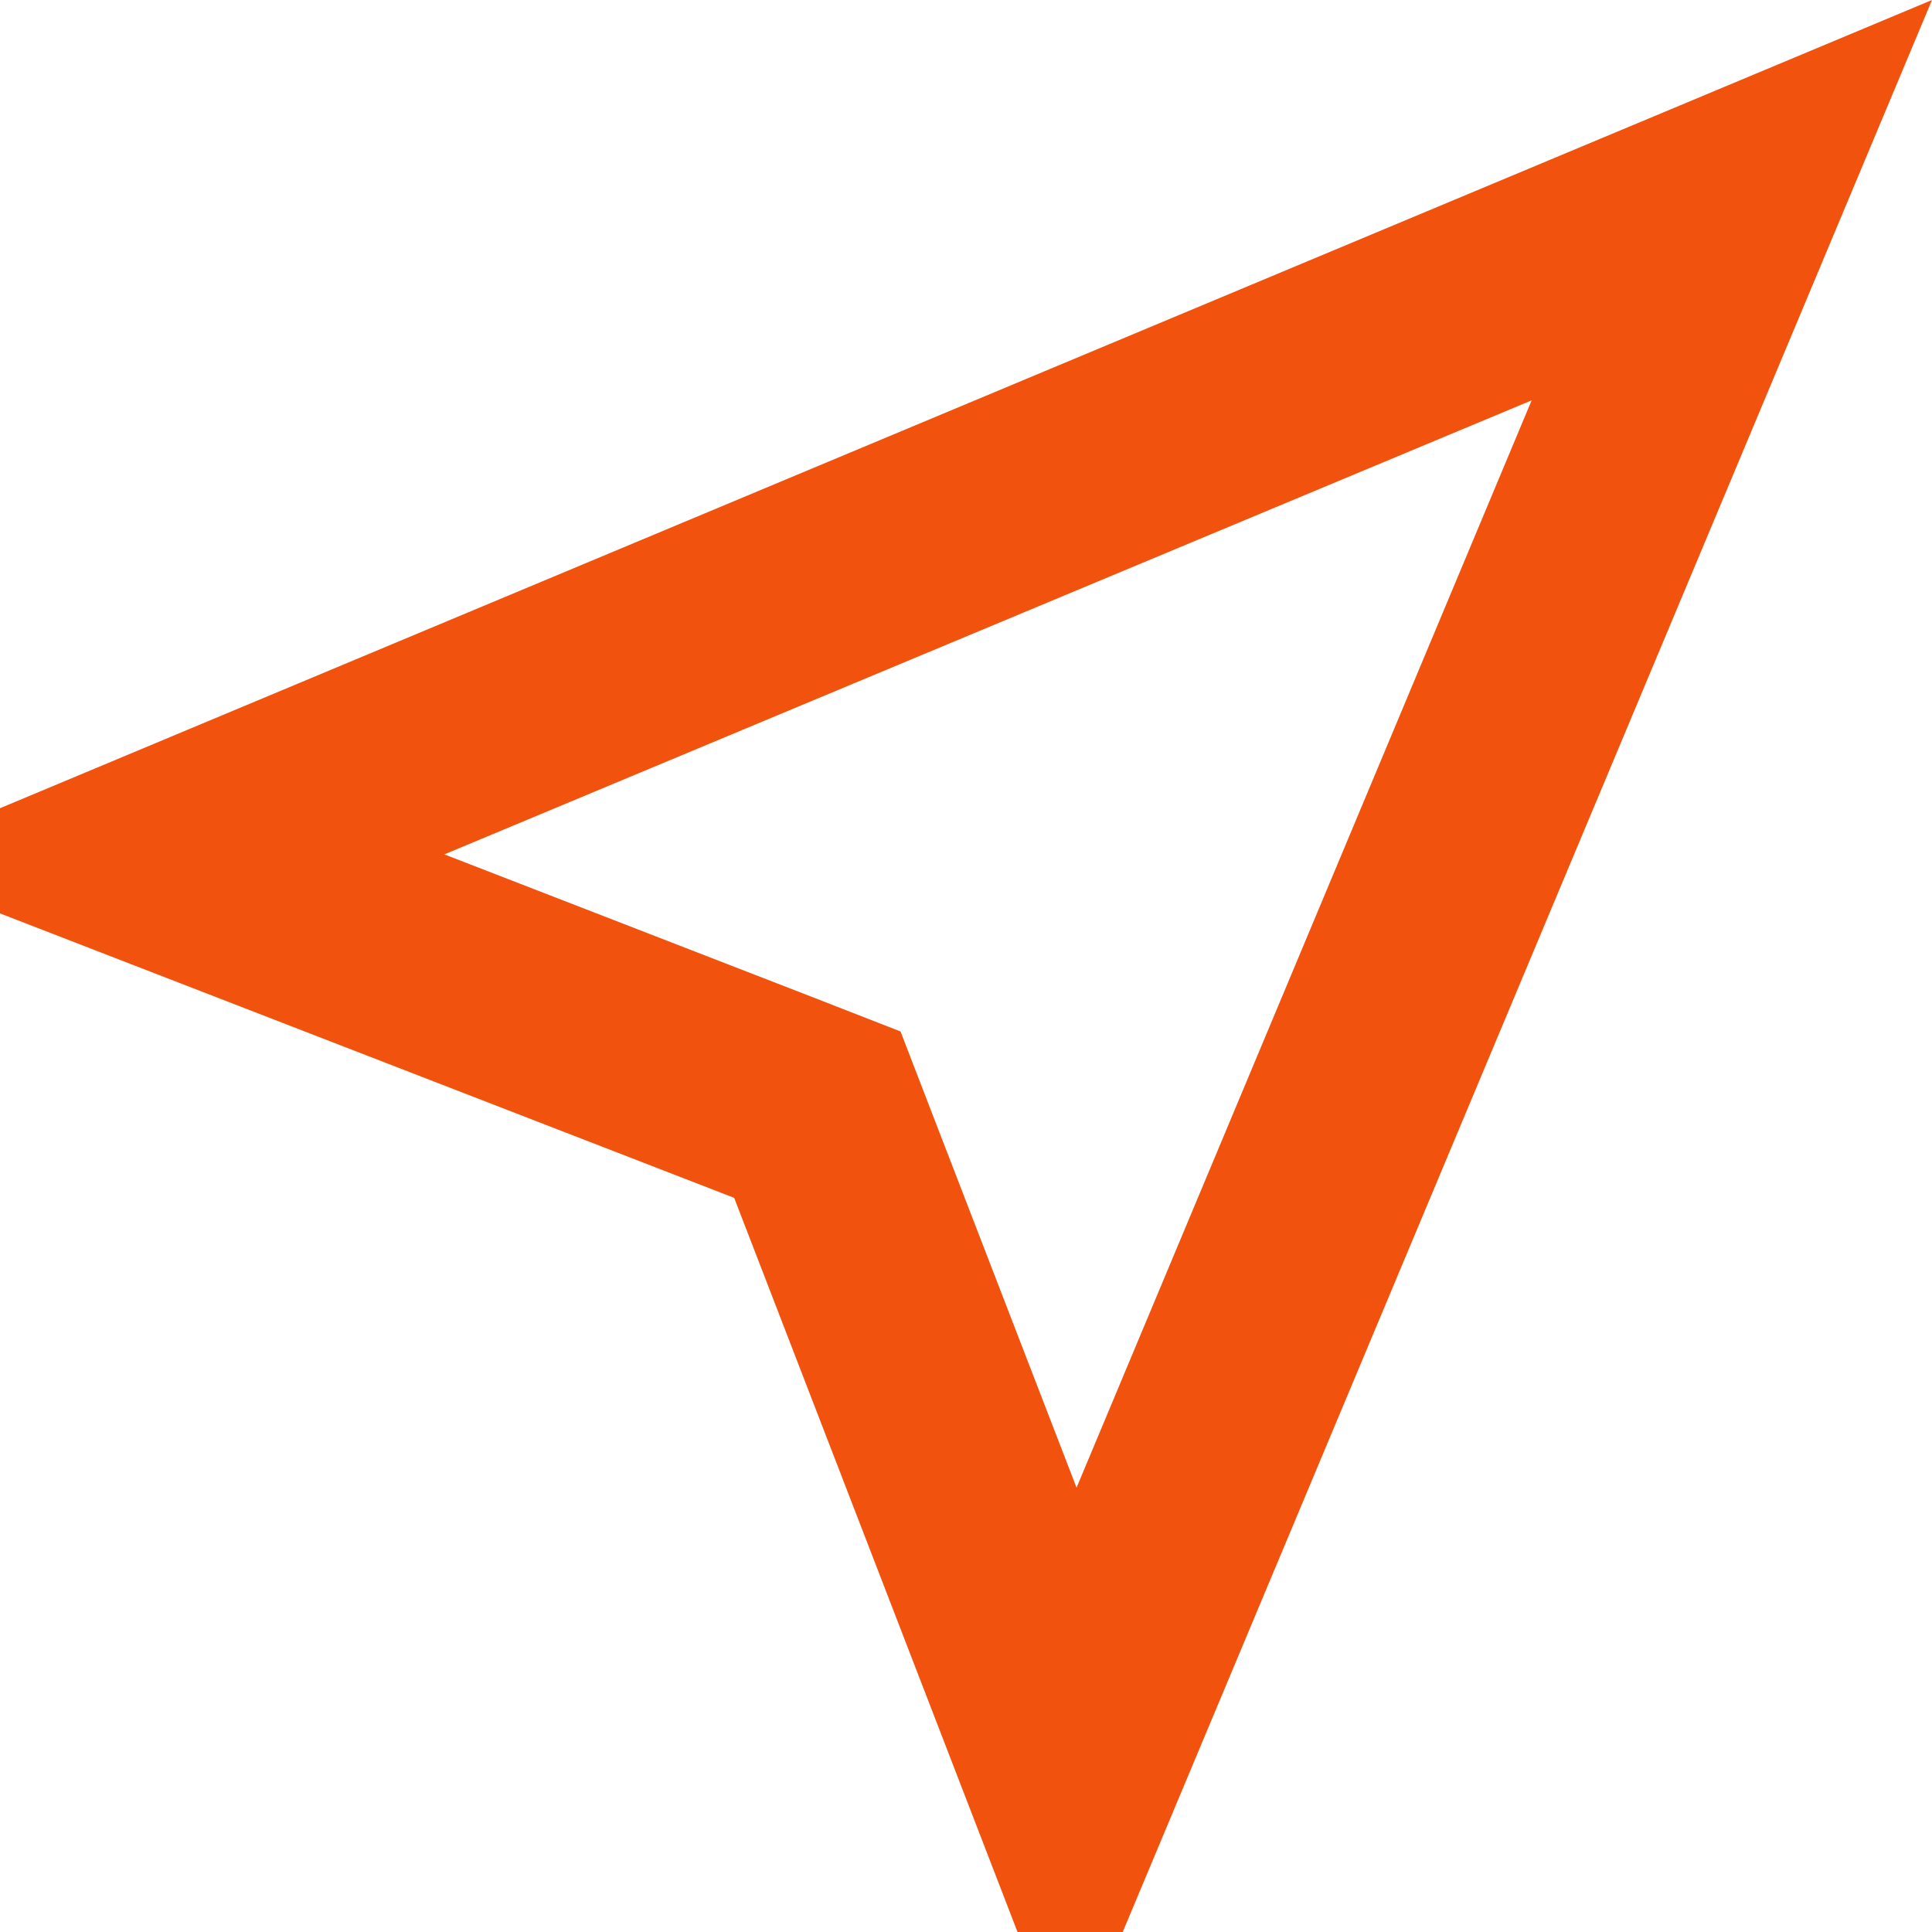
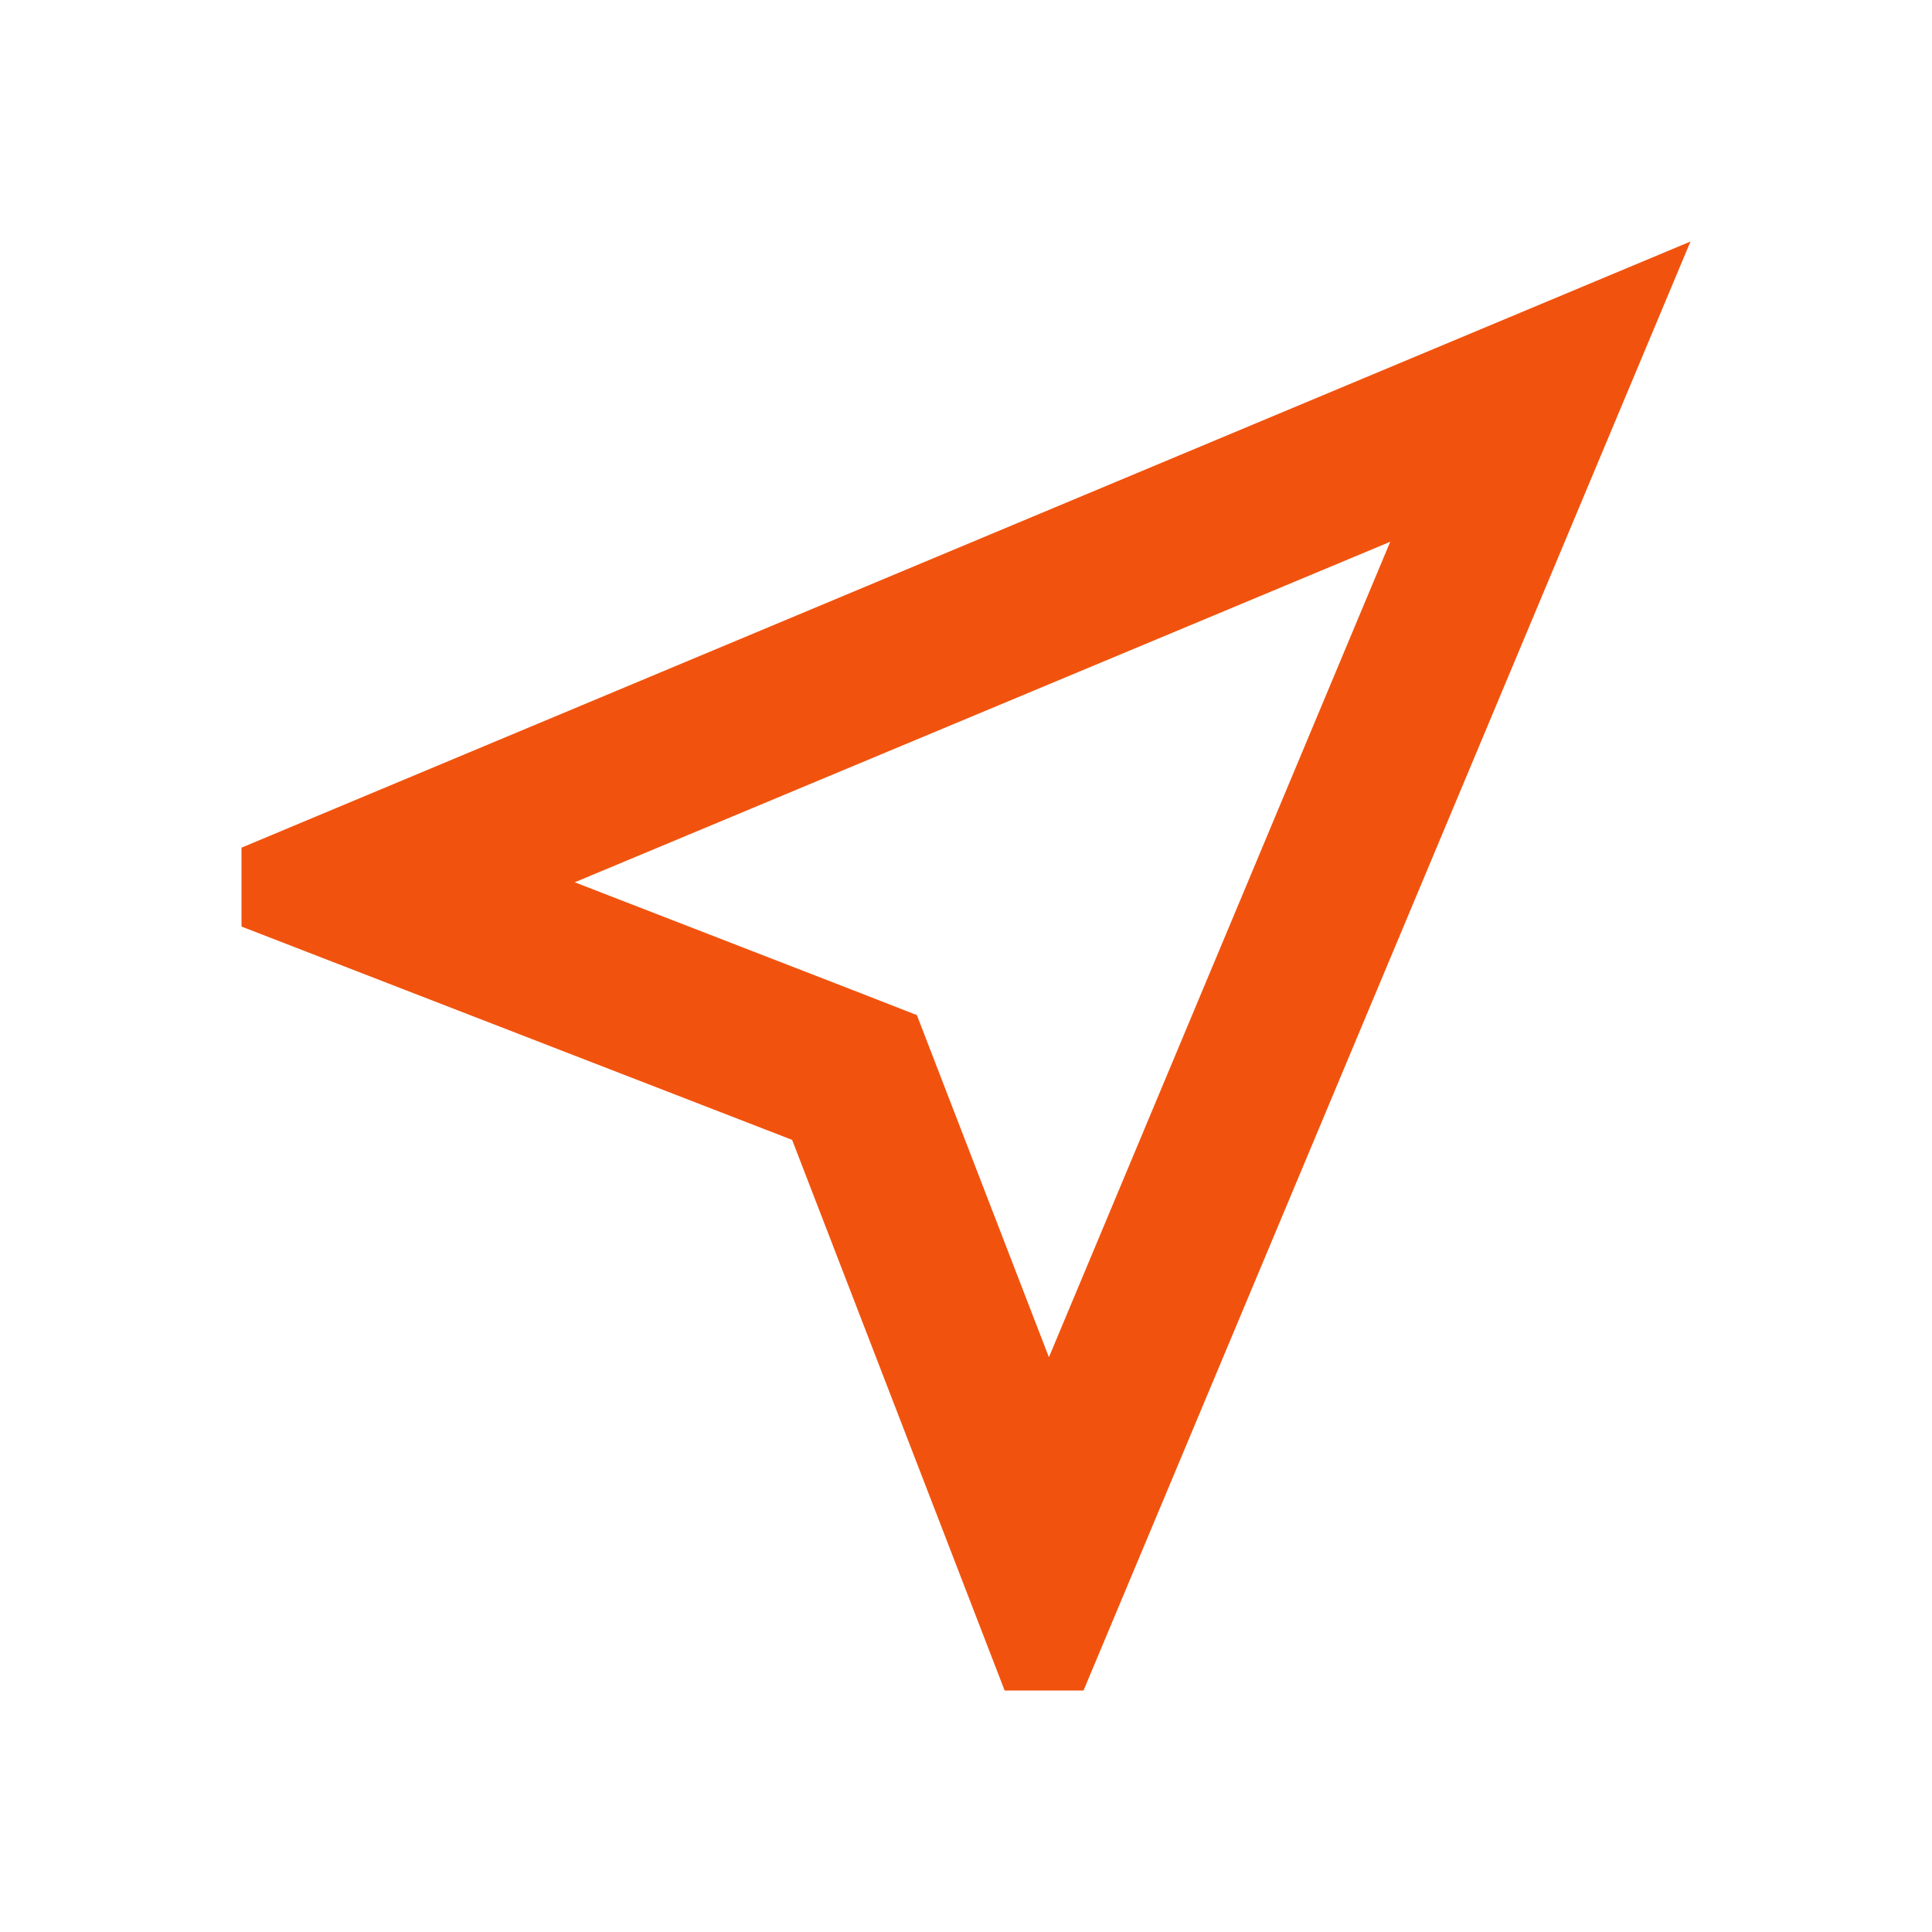
- <svg xmlns="http://www.w3.org/2000/svg" width="18" height="18" viewBox="0 0 18 18" fill="none">
-   <path fill-rule="evenodd" clip-rule="evenodd" d="M0 7.53L18 0L10.46 18H9.48L6.84 11.16L0 8.51V7.53ZM10.03 13.86L14.27 3.73L4.14 7.96L7.57 9.29L8.39 9.61L8.71 10.44L10.03 13.86Z" fill="#F1530E" />
+ <svg xmlns="http://www.w3.org/2000/svg" width="24" height="24" viewBox="0 0 24 24" fill="none">
+   <g id="icon/maps/near_me_24px">
+     <path id="icon/maps/near_me_24px_2" fill-rule="evenodd" clip-rule="evenodd" d="M3 10.53L21 3L13.46 21H12.48L9.84 14.16L3 11.51V10.53ZM13.03 16.86L17.27 6.73L7.14 10.96L10.57 12.29L11.39 12.61L11.71 13.44L13.03 16.86Z" fill="#F1530E" />
+   </g>
</svg>
